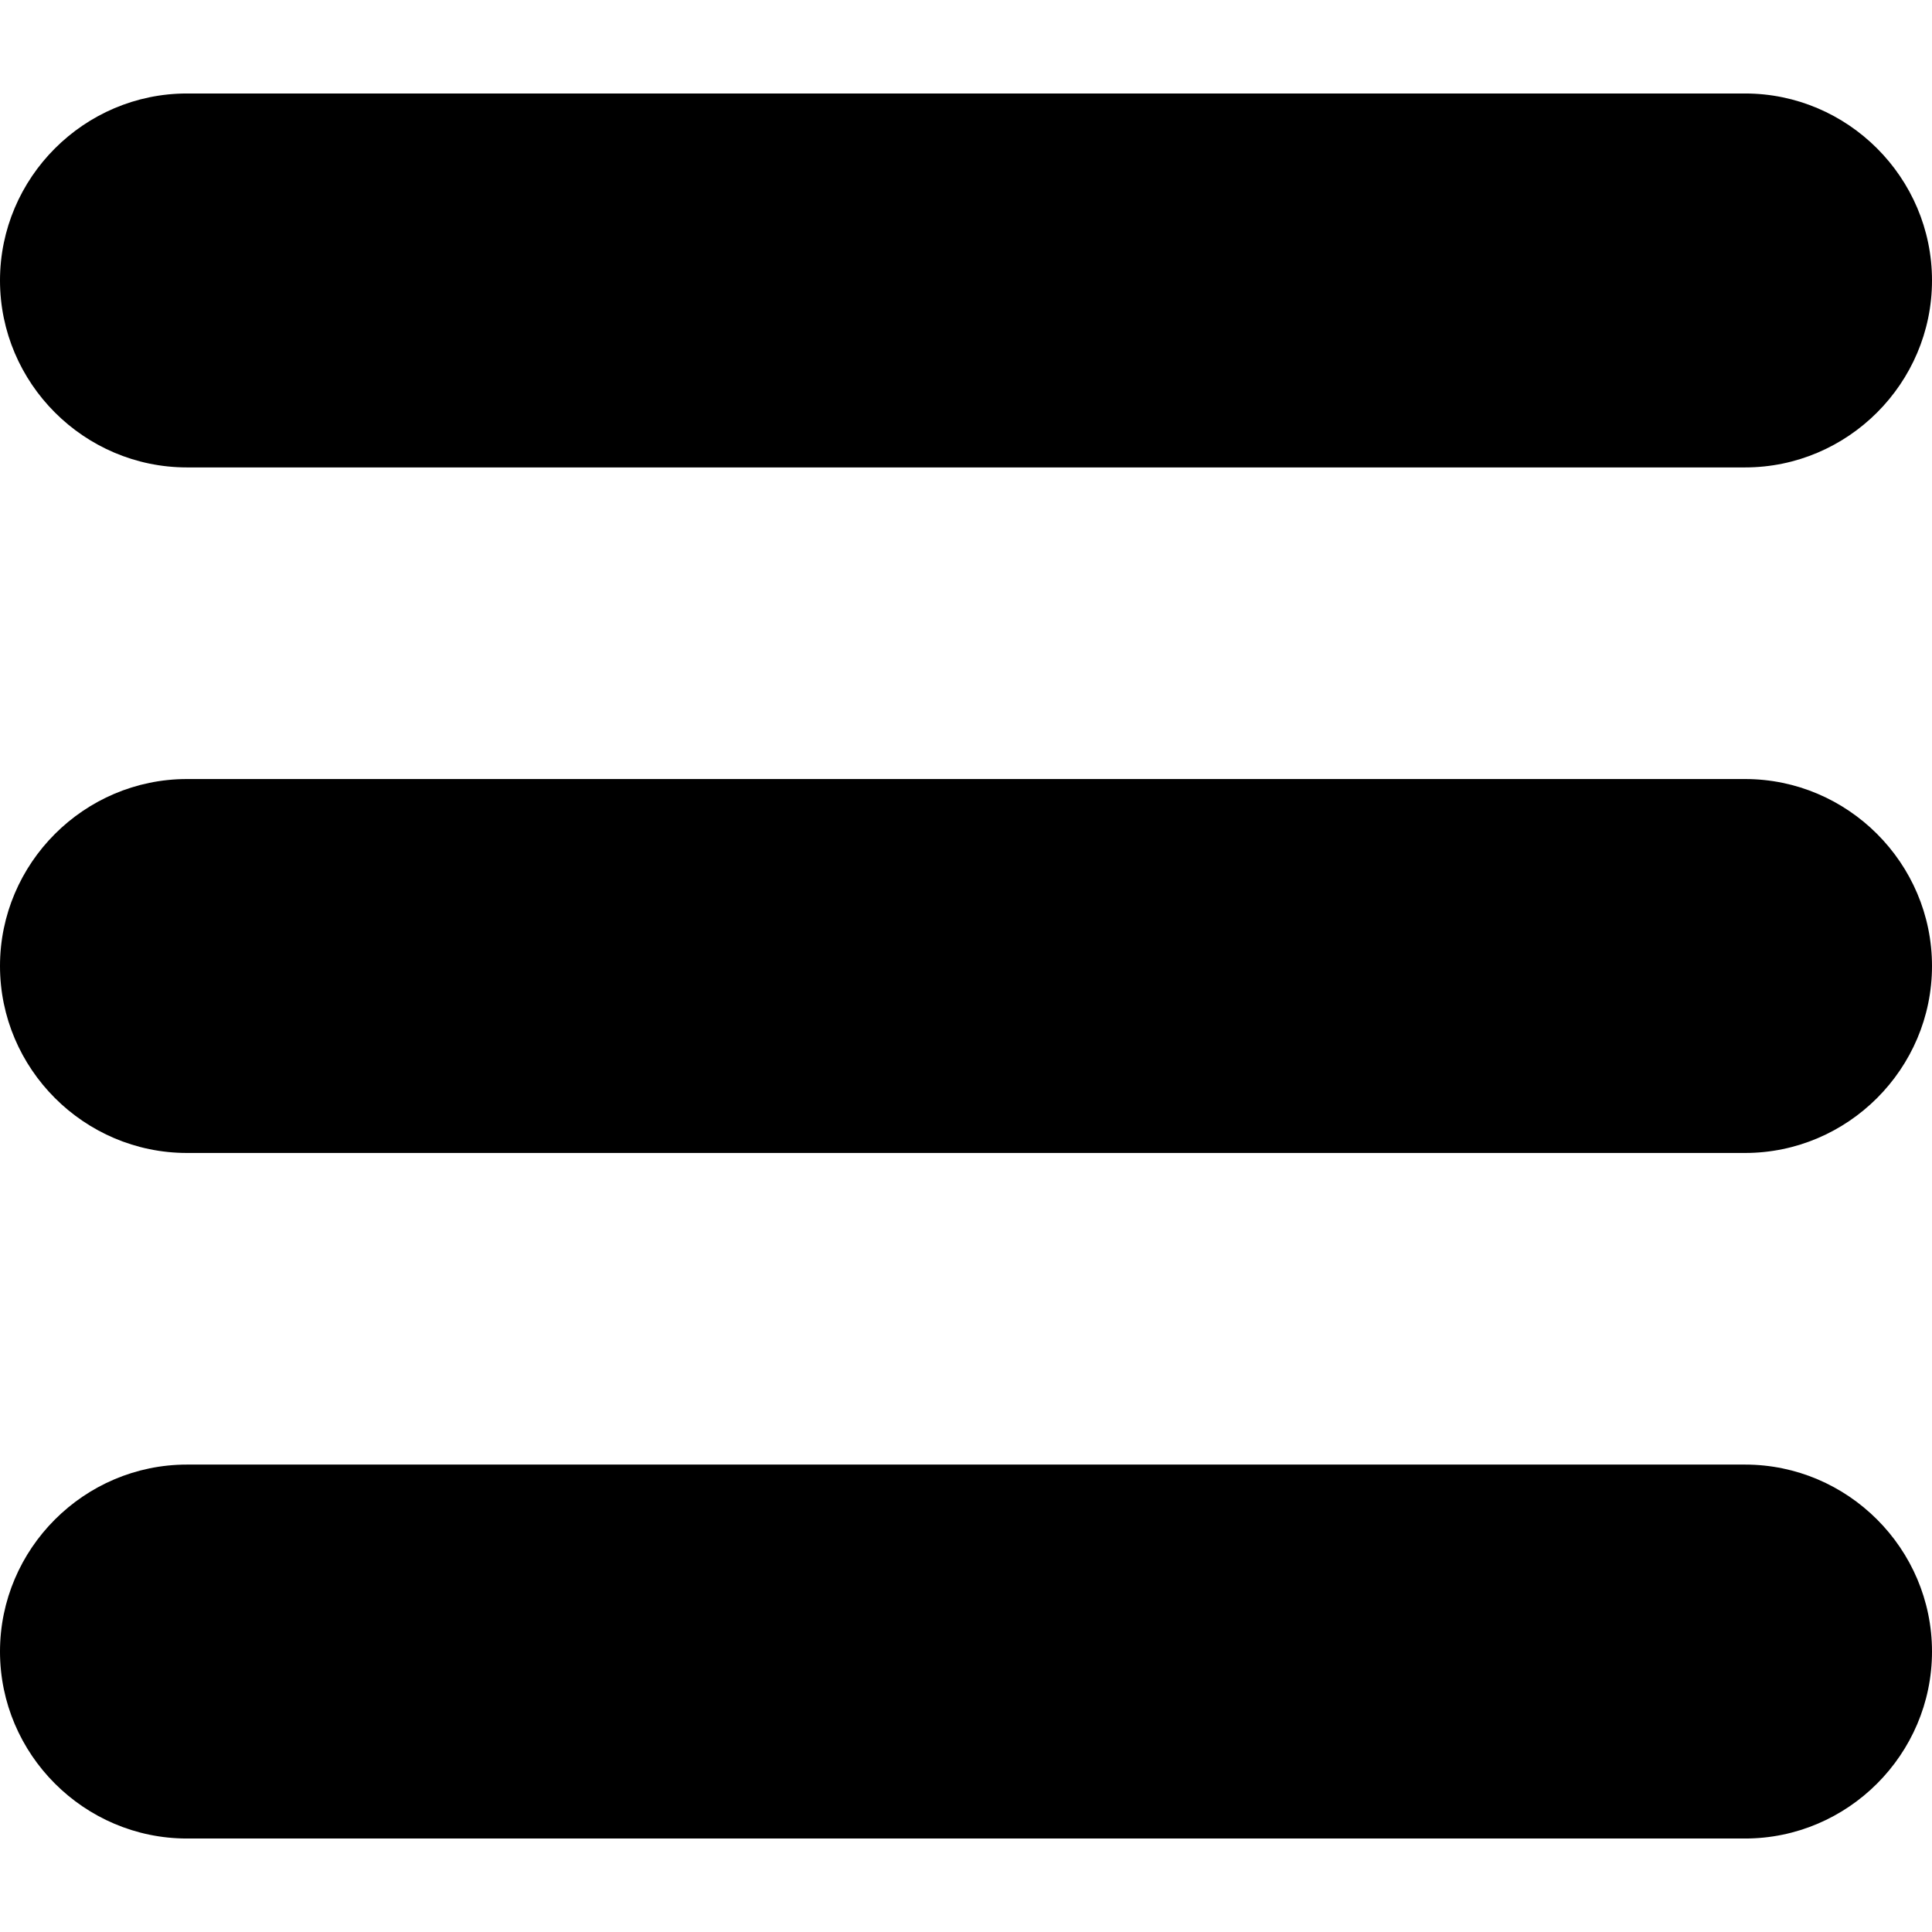
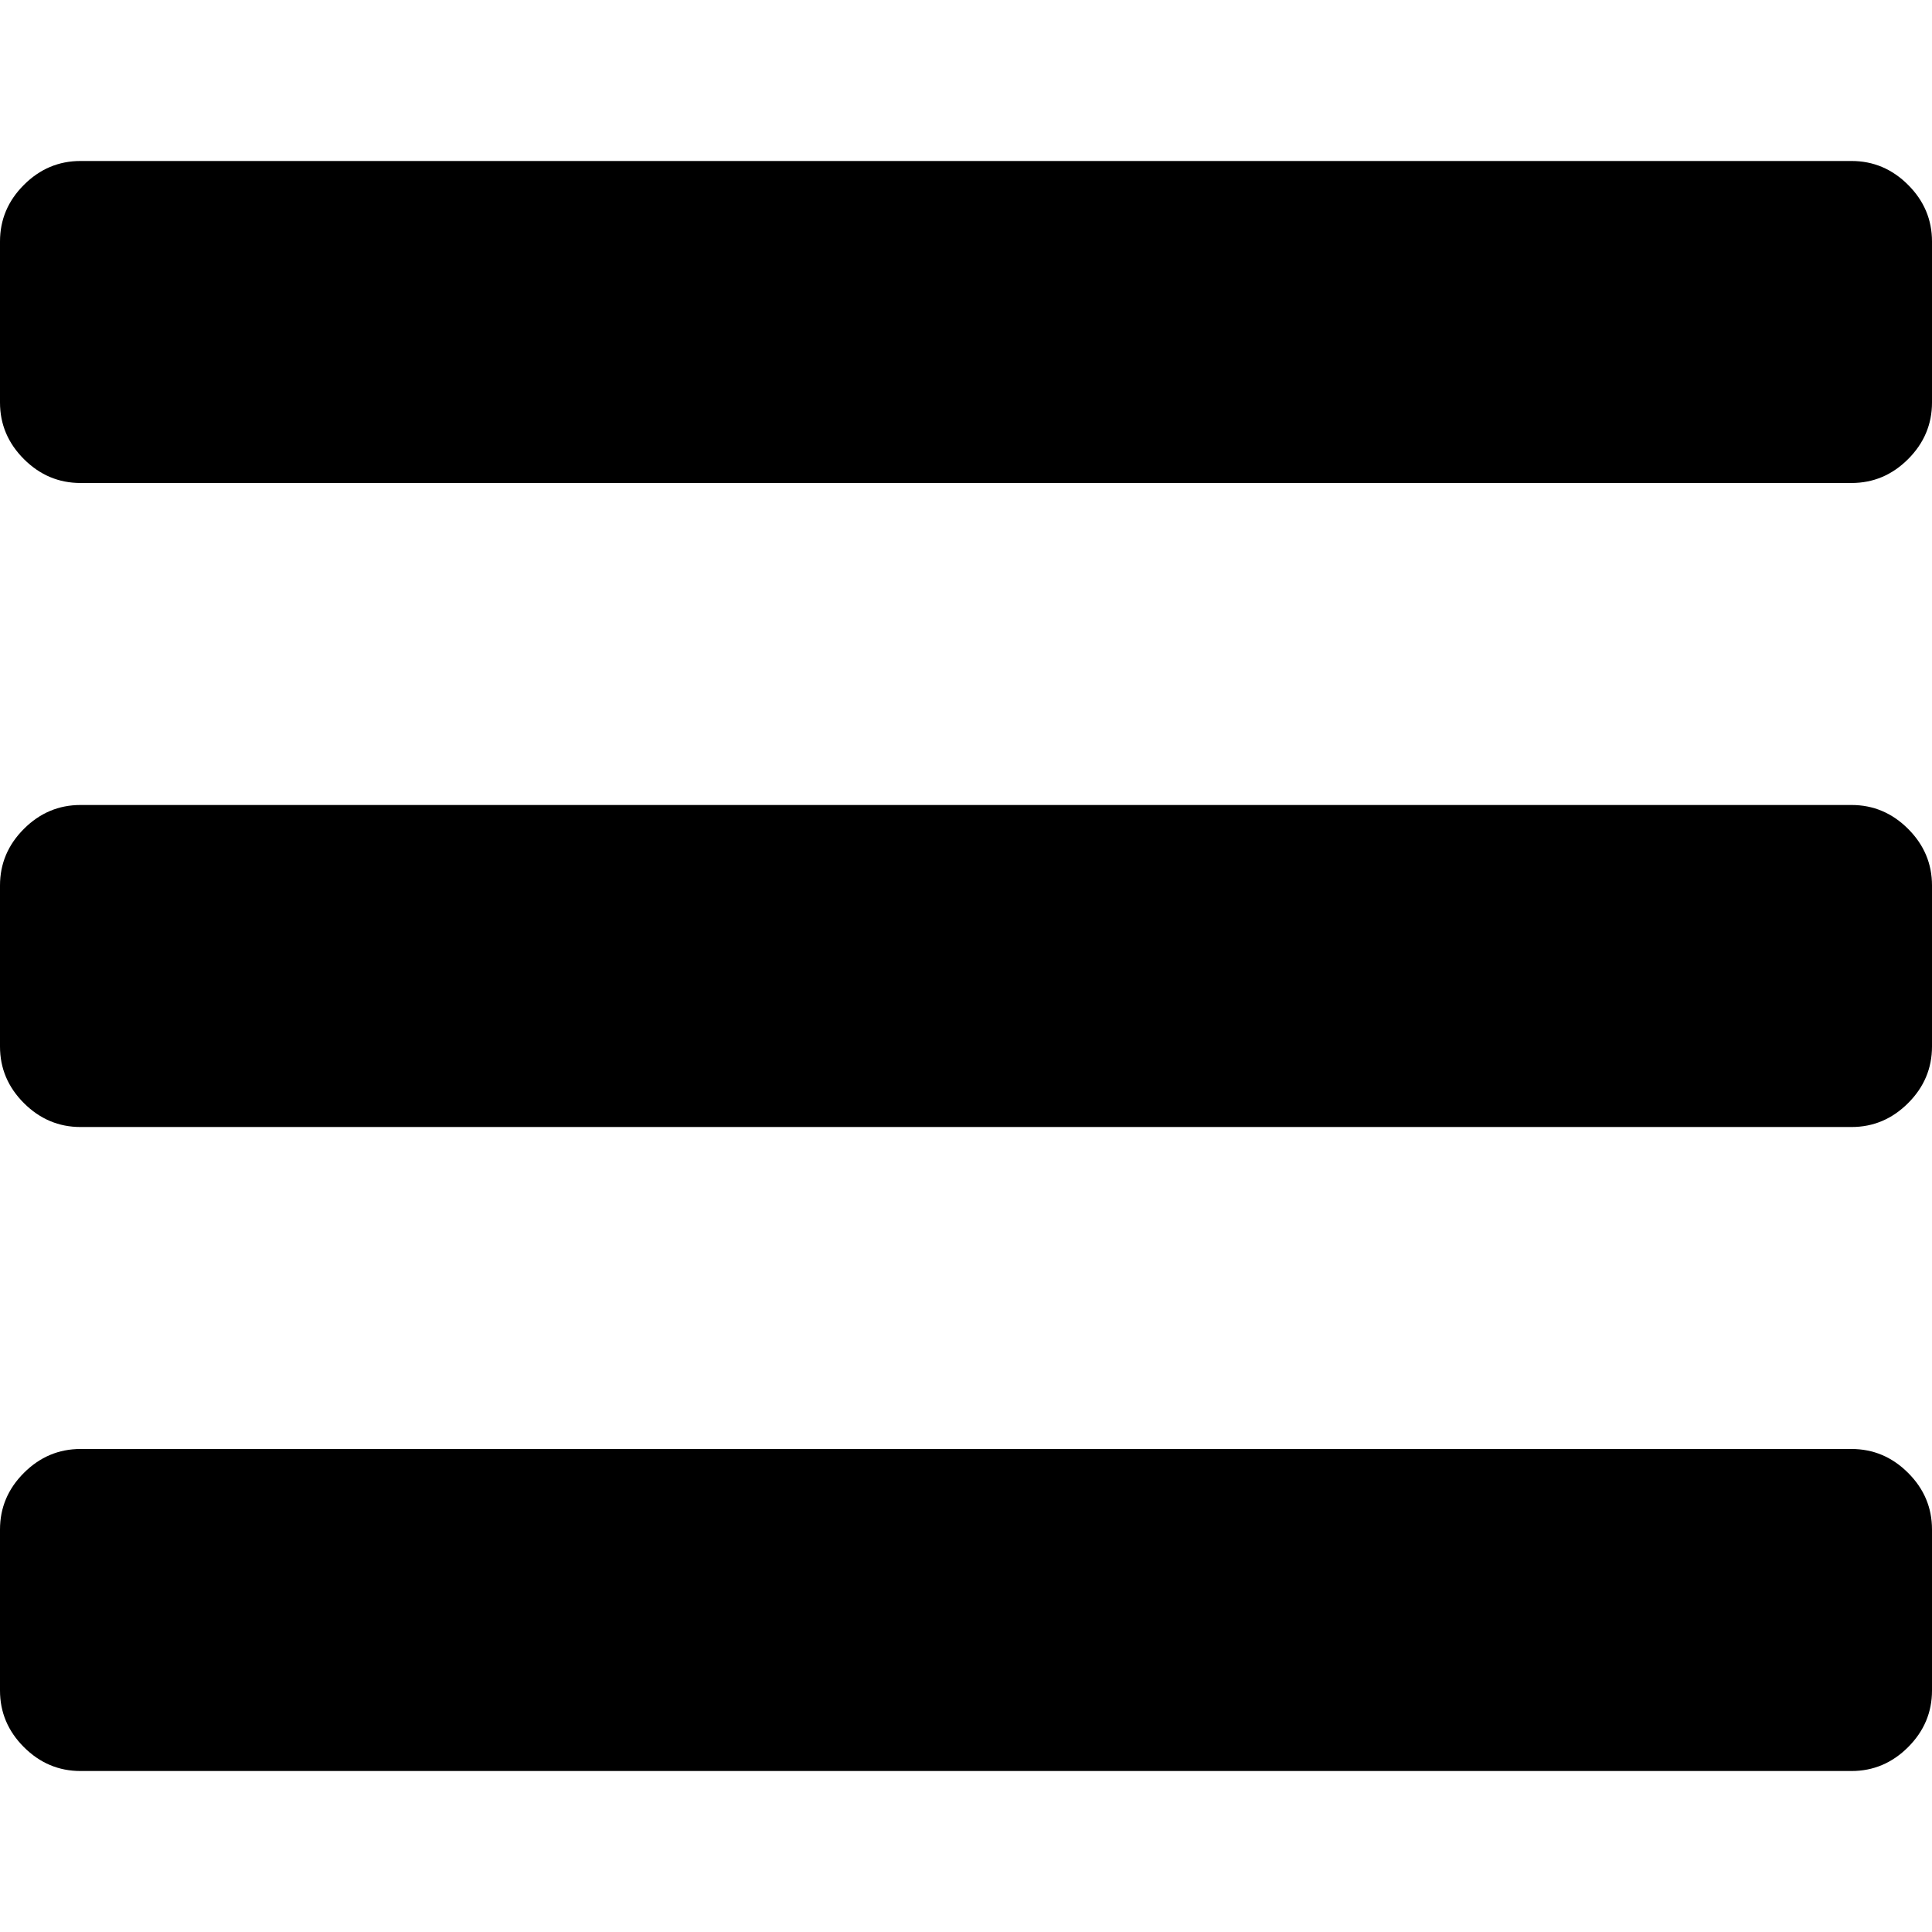
- <svg xmlns="http://www.w3.org/2000/svg" version="1.1" id="Capa_1" x="0px" y="0px" width="124px" height="124px" viewBox="0 0 124 124" style="enable-background:new 0 0 124 124;" xml:space="preserve">
+ <svg xmlns="http://www.w3.org/2000/svg" version="1.1" id="Capa_1" x="0px" y="0px" width="438.533px" height="438.533px" viewBox="0 0 438.533 438.533" style="enable-background:new 0 0 438.533 438.533;" xml:space="preserve">
  <g>
-     <path d="M112,6H12C5.4,6,0,11.4,0,18s5.4,12,12,12h100c6.6,0,12-5.4,12-12S118.6,6,112,6z" />
-     <path d="M112,50H12C5.4,50,0,55.4,0,62c0,6.6,5.4,12,12,12h100c6.6,0,12-5.4,12-12C124,55.4,118.6,50,112,50z" />
-     <path d="M112,94H12c-6.6,0-12,5.4-12,12s5.4,12,12,12h100c6.6,0,12-5.4,12-12S118.6,94,112,94z" />
+     <g>
+       <path d="M420.265,328.897H18.274c-4.952,0-9.235,1.813-12.851,5.428C1.807,337.938,0,342.224,0,347.172v36.548    c0,4.949,1.807,9.23,5.424,12.848c3.619,3.613,7.902,5.424,12.851,5.424h401.991c4.948,0,9.229-1.811,12.847-5.424    c3.614-3.617,5.421-7.898,5.421-12.848v-36.548c0-4.948-1.8-9.233-5.421-12.847C429.495,330.711,425.217,328.897,420.265,328.897z    " />
+       <path d="M433.112,41.968c-3.617-3.617-7.898-5.426-12.847-5.426H18.274c-4.952,0-9.235,1.809-12.851,5.426    C1.807,45.583,0,49.866,0,54.813V91.36c0,4.949,1.807,9.229,5.424,12.847c3.619,3.618,7.902,5.424,12.851,5.424h401.991    c4.948,0,9.229-1.807,12.847-5.424c3.614-3.617,5.421-7.898,5.421-12.847V54.813C438.533,49.866,436.729,45.583,433.112,41.968z" />
+       <path d="M420.265,182.72H18.274c-4.952,0-9.235,1.809-12.851,5.426C1.807,191.761,0,196.044,0,200.992v36.547    c0,4.948,1.807,9.236,5.424,12.847c3.619,3.614,7.902,5.428,12.851,5.428h401.991c4.948,0,9.229-1.813,12.847-5.428    c3.614-3.61,5.421-7.898,5.421-12.847v-36.547c0-4.948-1.807-9.231-5.421-12.847C429.495,184.528,425.217,182.72,420.265,182.72z" />
+     </g>
  </g>
  <g>
</g>
  <g>
</g>
  <g>
</g>
  <g>
</g>
  <g>
</g>
  <g>
</g>
  <g>
</g>
  <g>
</g>
  <g>
</g>
  <g>
</g>
  <g>
</g>
  <g>
</g>
  <g>
</g>
  <g>
</g>
  <g>
</g>
</svg>
